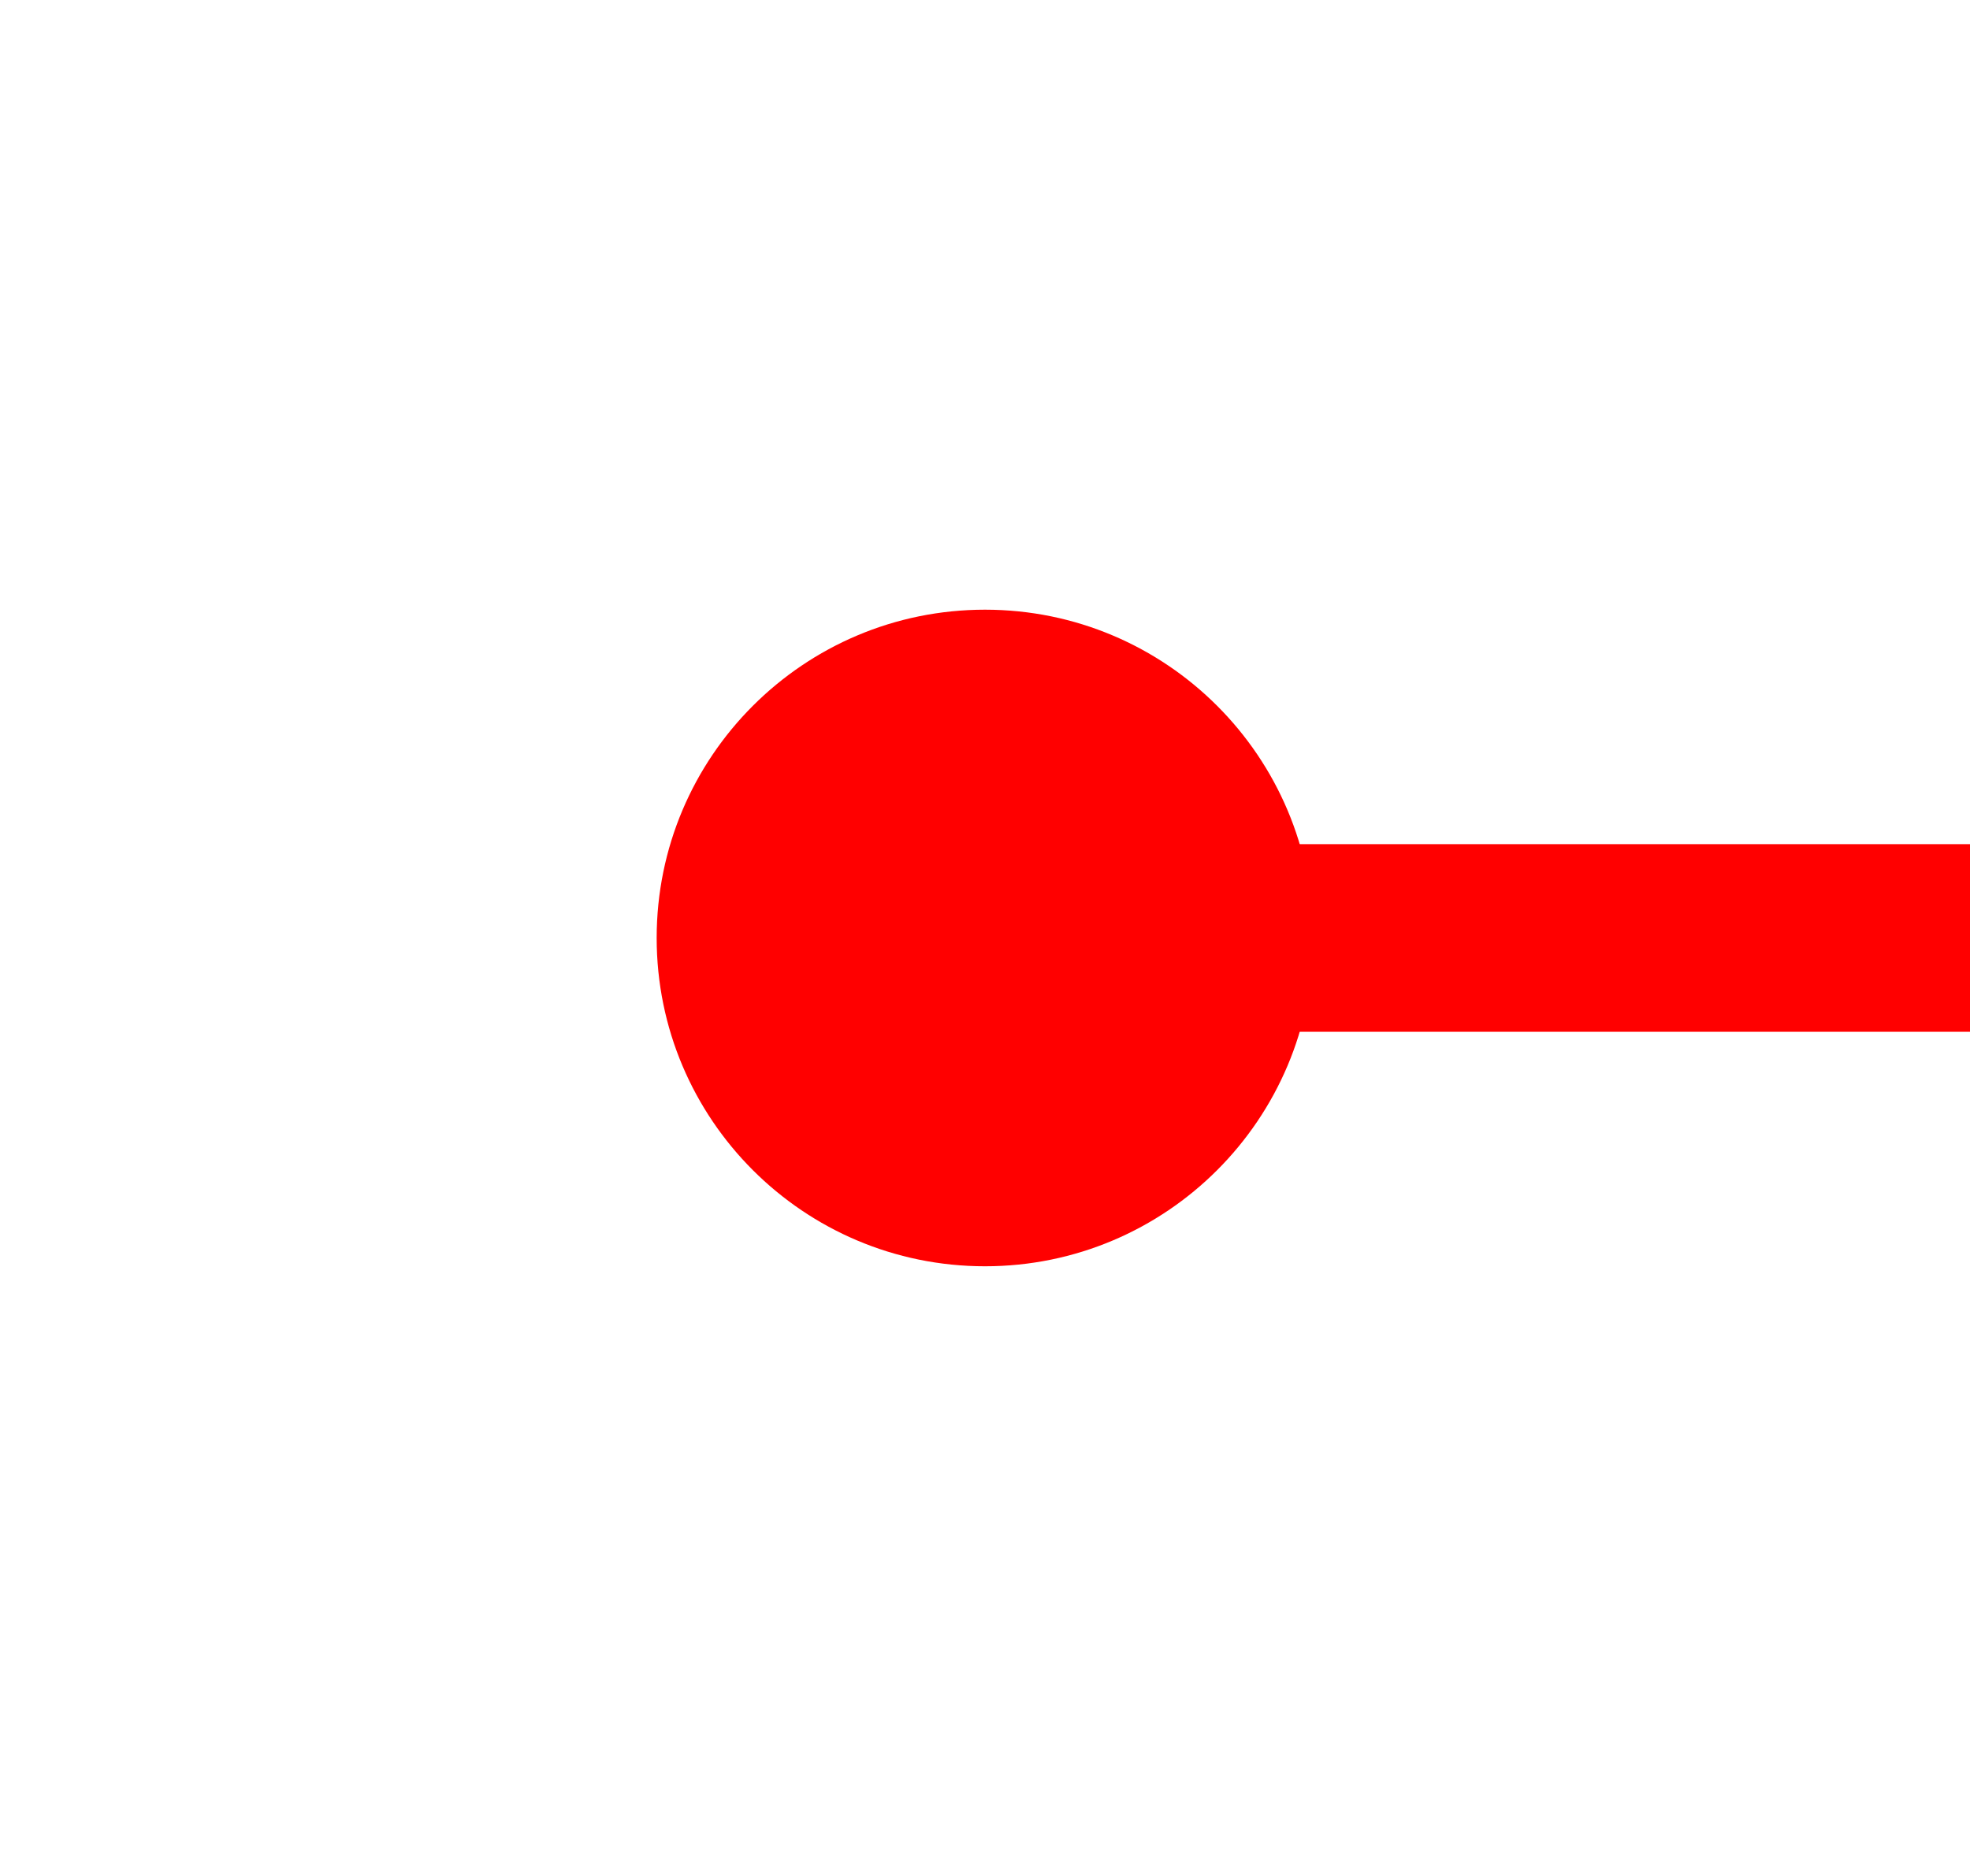
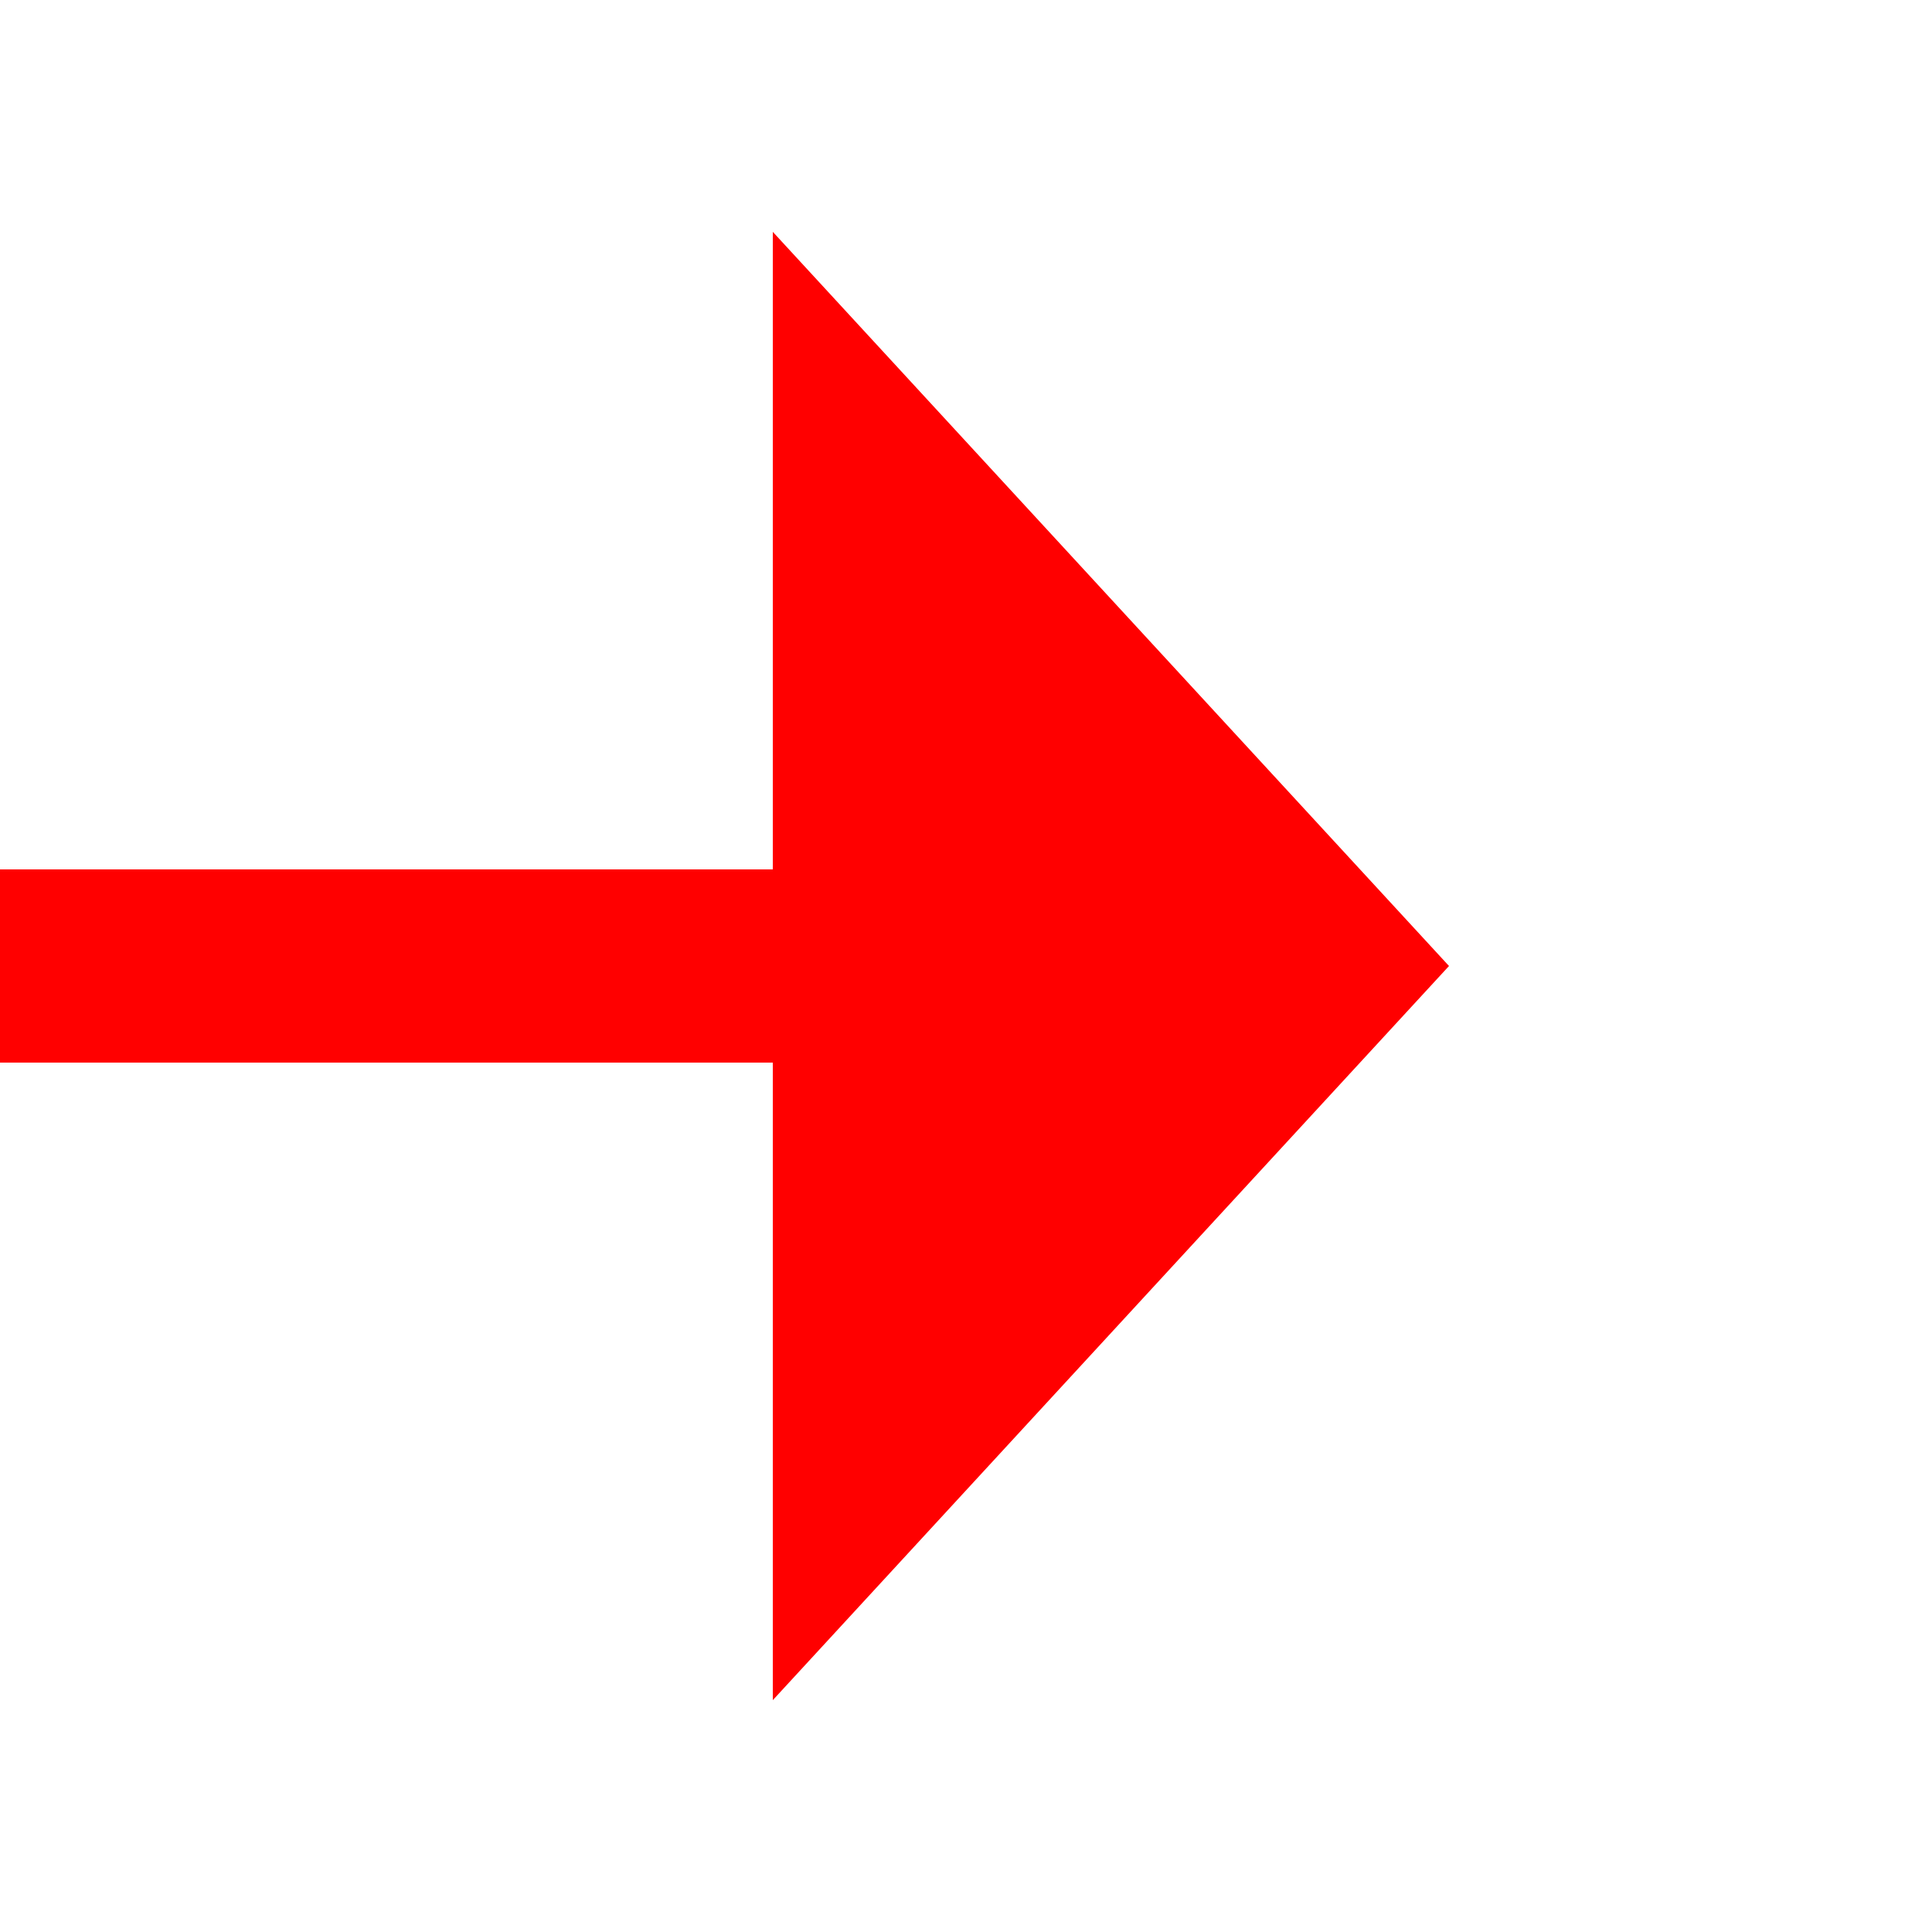
- <svg xmlns="http://www.w3.org/2000/svg" version="1.1" width="21px" height="20px" preserveAspectRatio="xMinYMid meet" viewBox="1721 514  21 18">
-   <path d="M 1730 523  L 1874 523  A 5 5 0 0 1 1879 528 L 1879 971  A 5 5 0 0 0 1884 976 L 2175 976  A 5 5 0 0 1 2180 981 L 2180 1022  " stroke-width="2" stroke="#ff0000" fill="none" />
-   <path d="M 1731.5 519.5  A 3.5 3.5 0 0 0 1728 523 A 3.5 3.5 0 0 0 1731.5 526.5 A 3.5 3.5 0 0 0 1735 523 A 3.5 3.5 0 0 0 1731.5 519.5 Z M 2172.4 1021  L 2180 1028  L 2187.6 1021  L 2172.4 1021  Z " fill-rule="nonzero" fill="#ff0000" stroke="none" />
+ <svg xmlns="http://www.w3.org/2000/svg" version="1.1" width="20px" height="20px" preserveAspectRatio="xMinYMid meet" viewBox="2593 1318  20 18">
+   <path d="M 2331 603  L 2469.654 603  A 5 5 0 0 1 2474.654 608 L 2474.654 1322  A 5 5 0 0 0 2479.654 1327 L 2602 1327  " stroke-width="2" stroke="#ff0000" fill="none" />
+   <path d="M 2332.5 599.5  A 3.5 3.5 0 0 0 2329 603 A 3.5 3.5 0 0 0 2332.5 606.5 A 3.5 3.5 0 0 0 2336 603 A 3.5 3.5 0 0 0 2332.5 599.5 Z M 2601 1334.6  L 2608 1327  L 2601 1319.4  L 2601 1334.6  Z " fill-rule="nonzero" fill="#ff0000" stroke="none" />
</svg>
